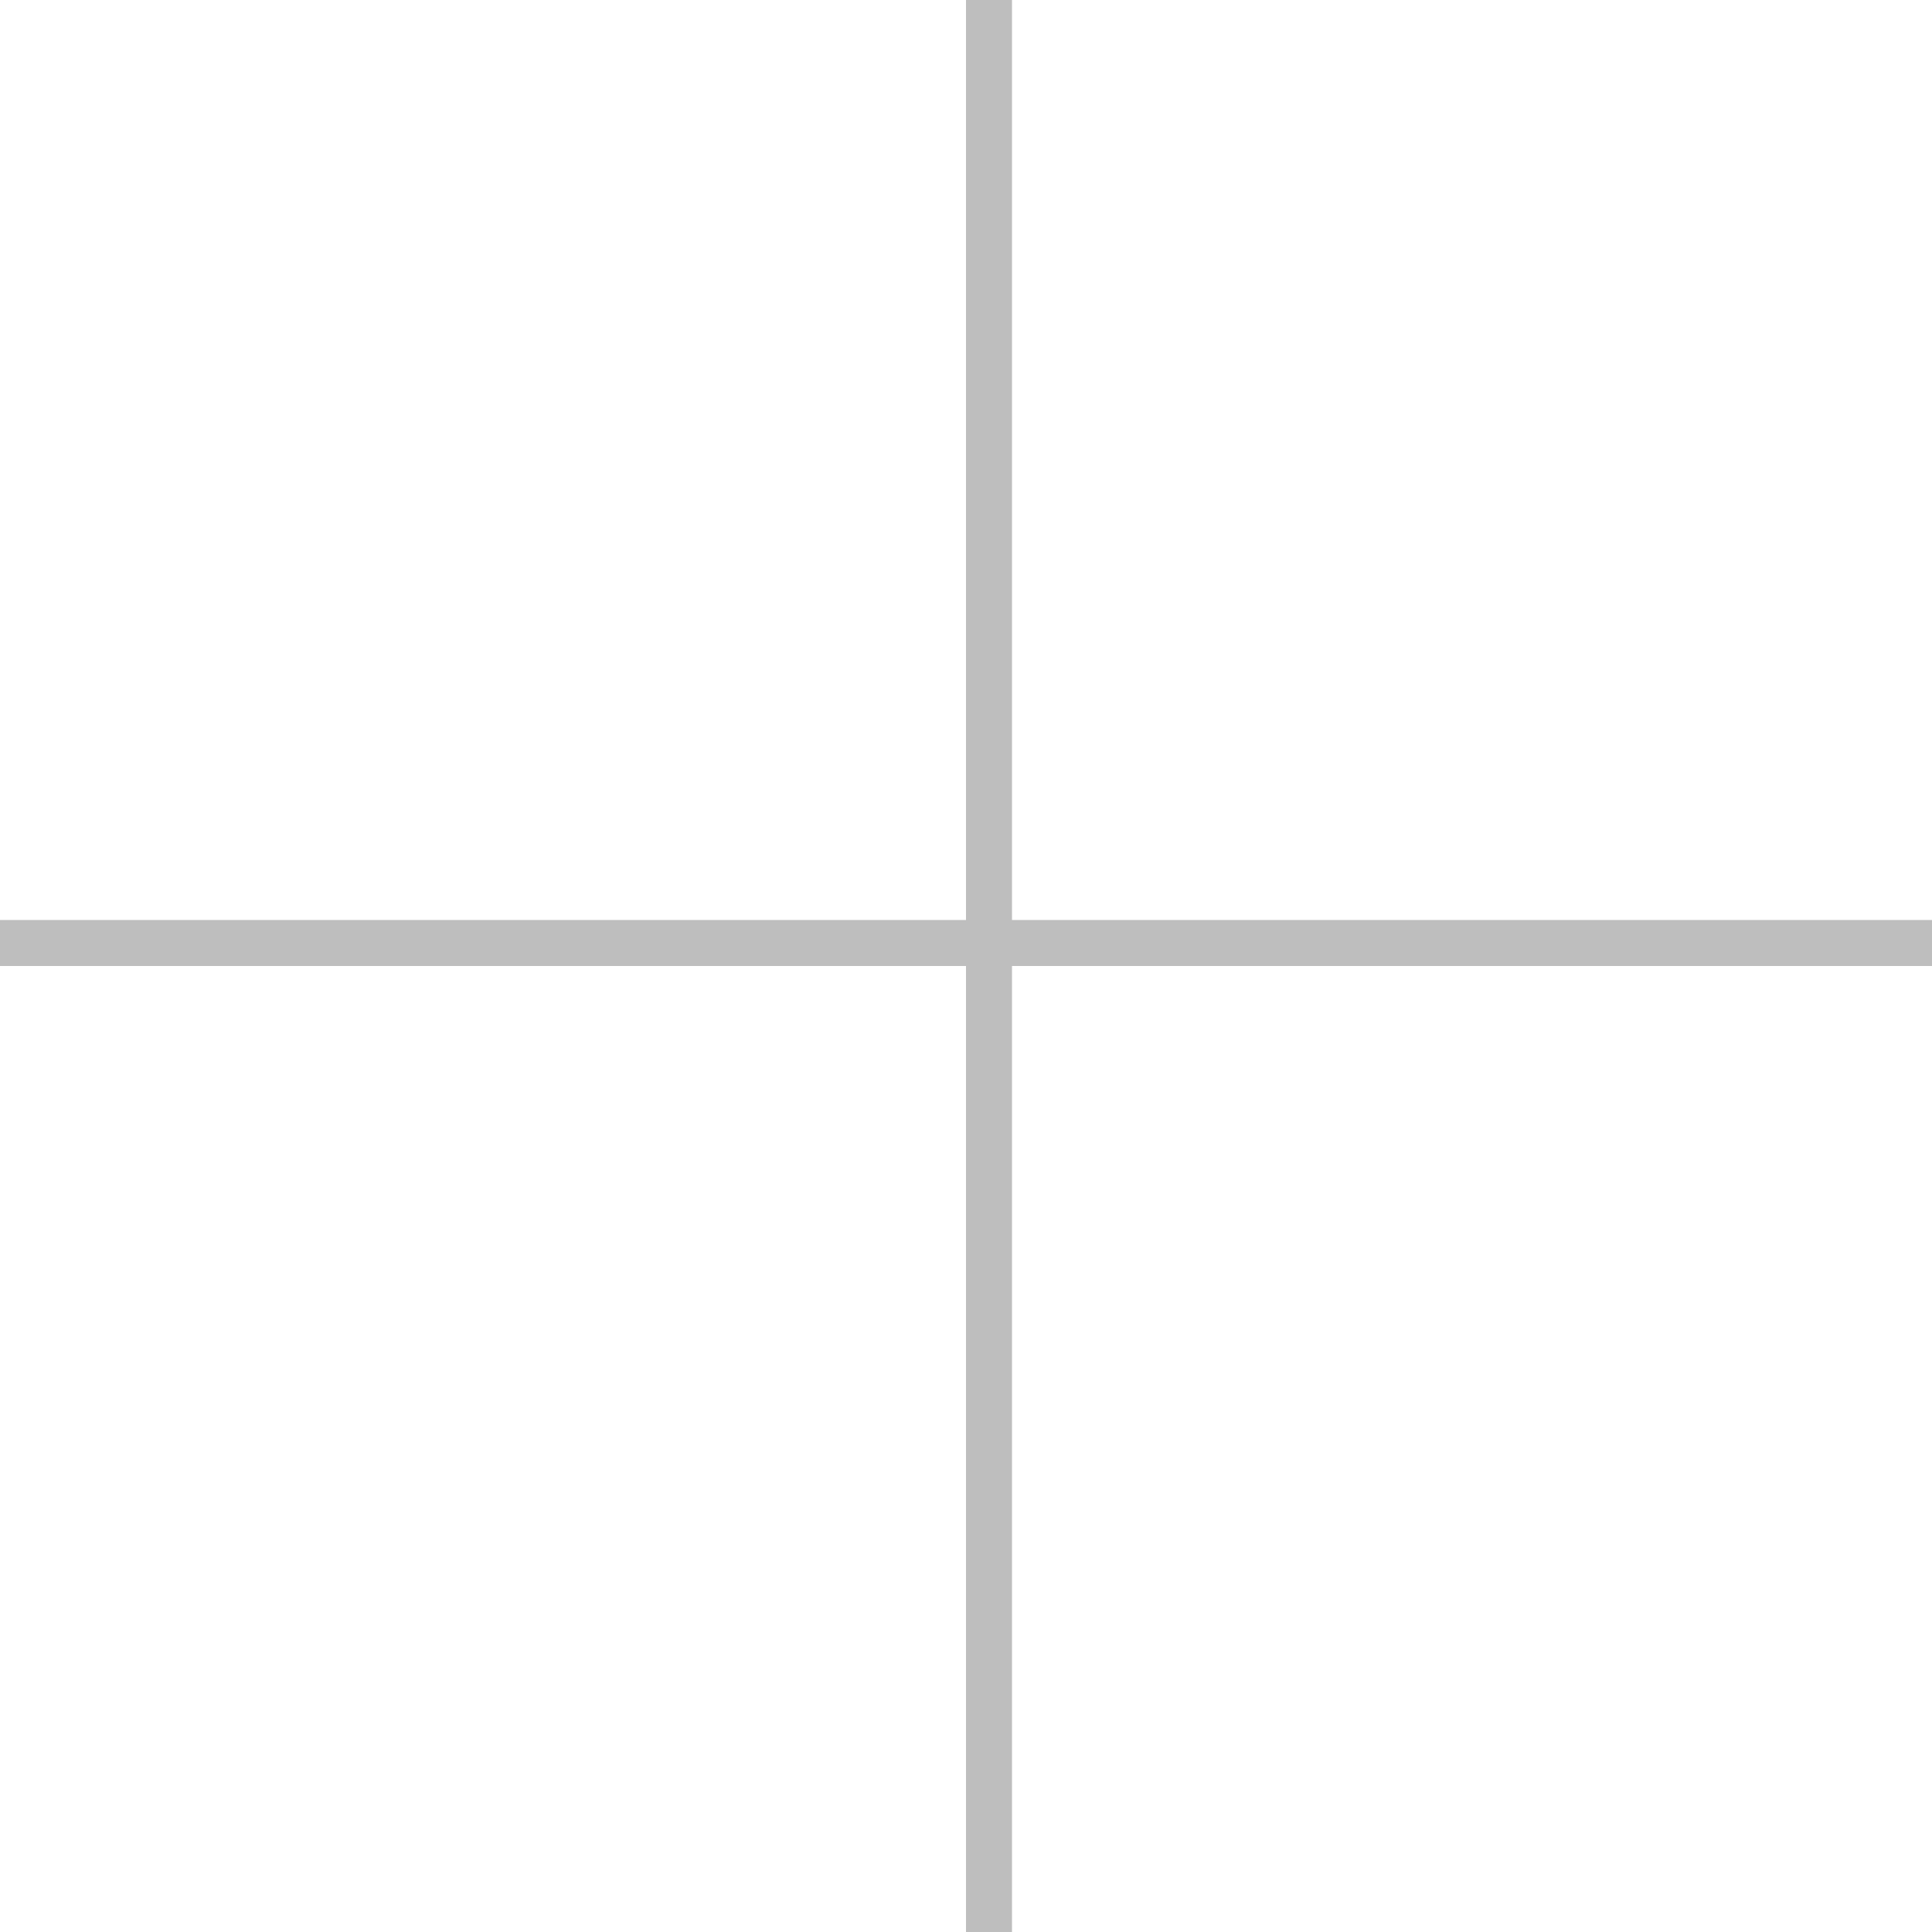
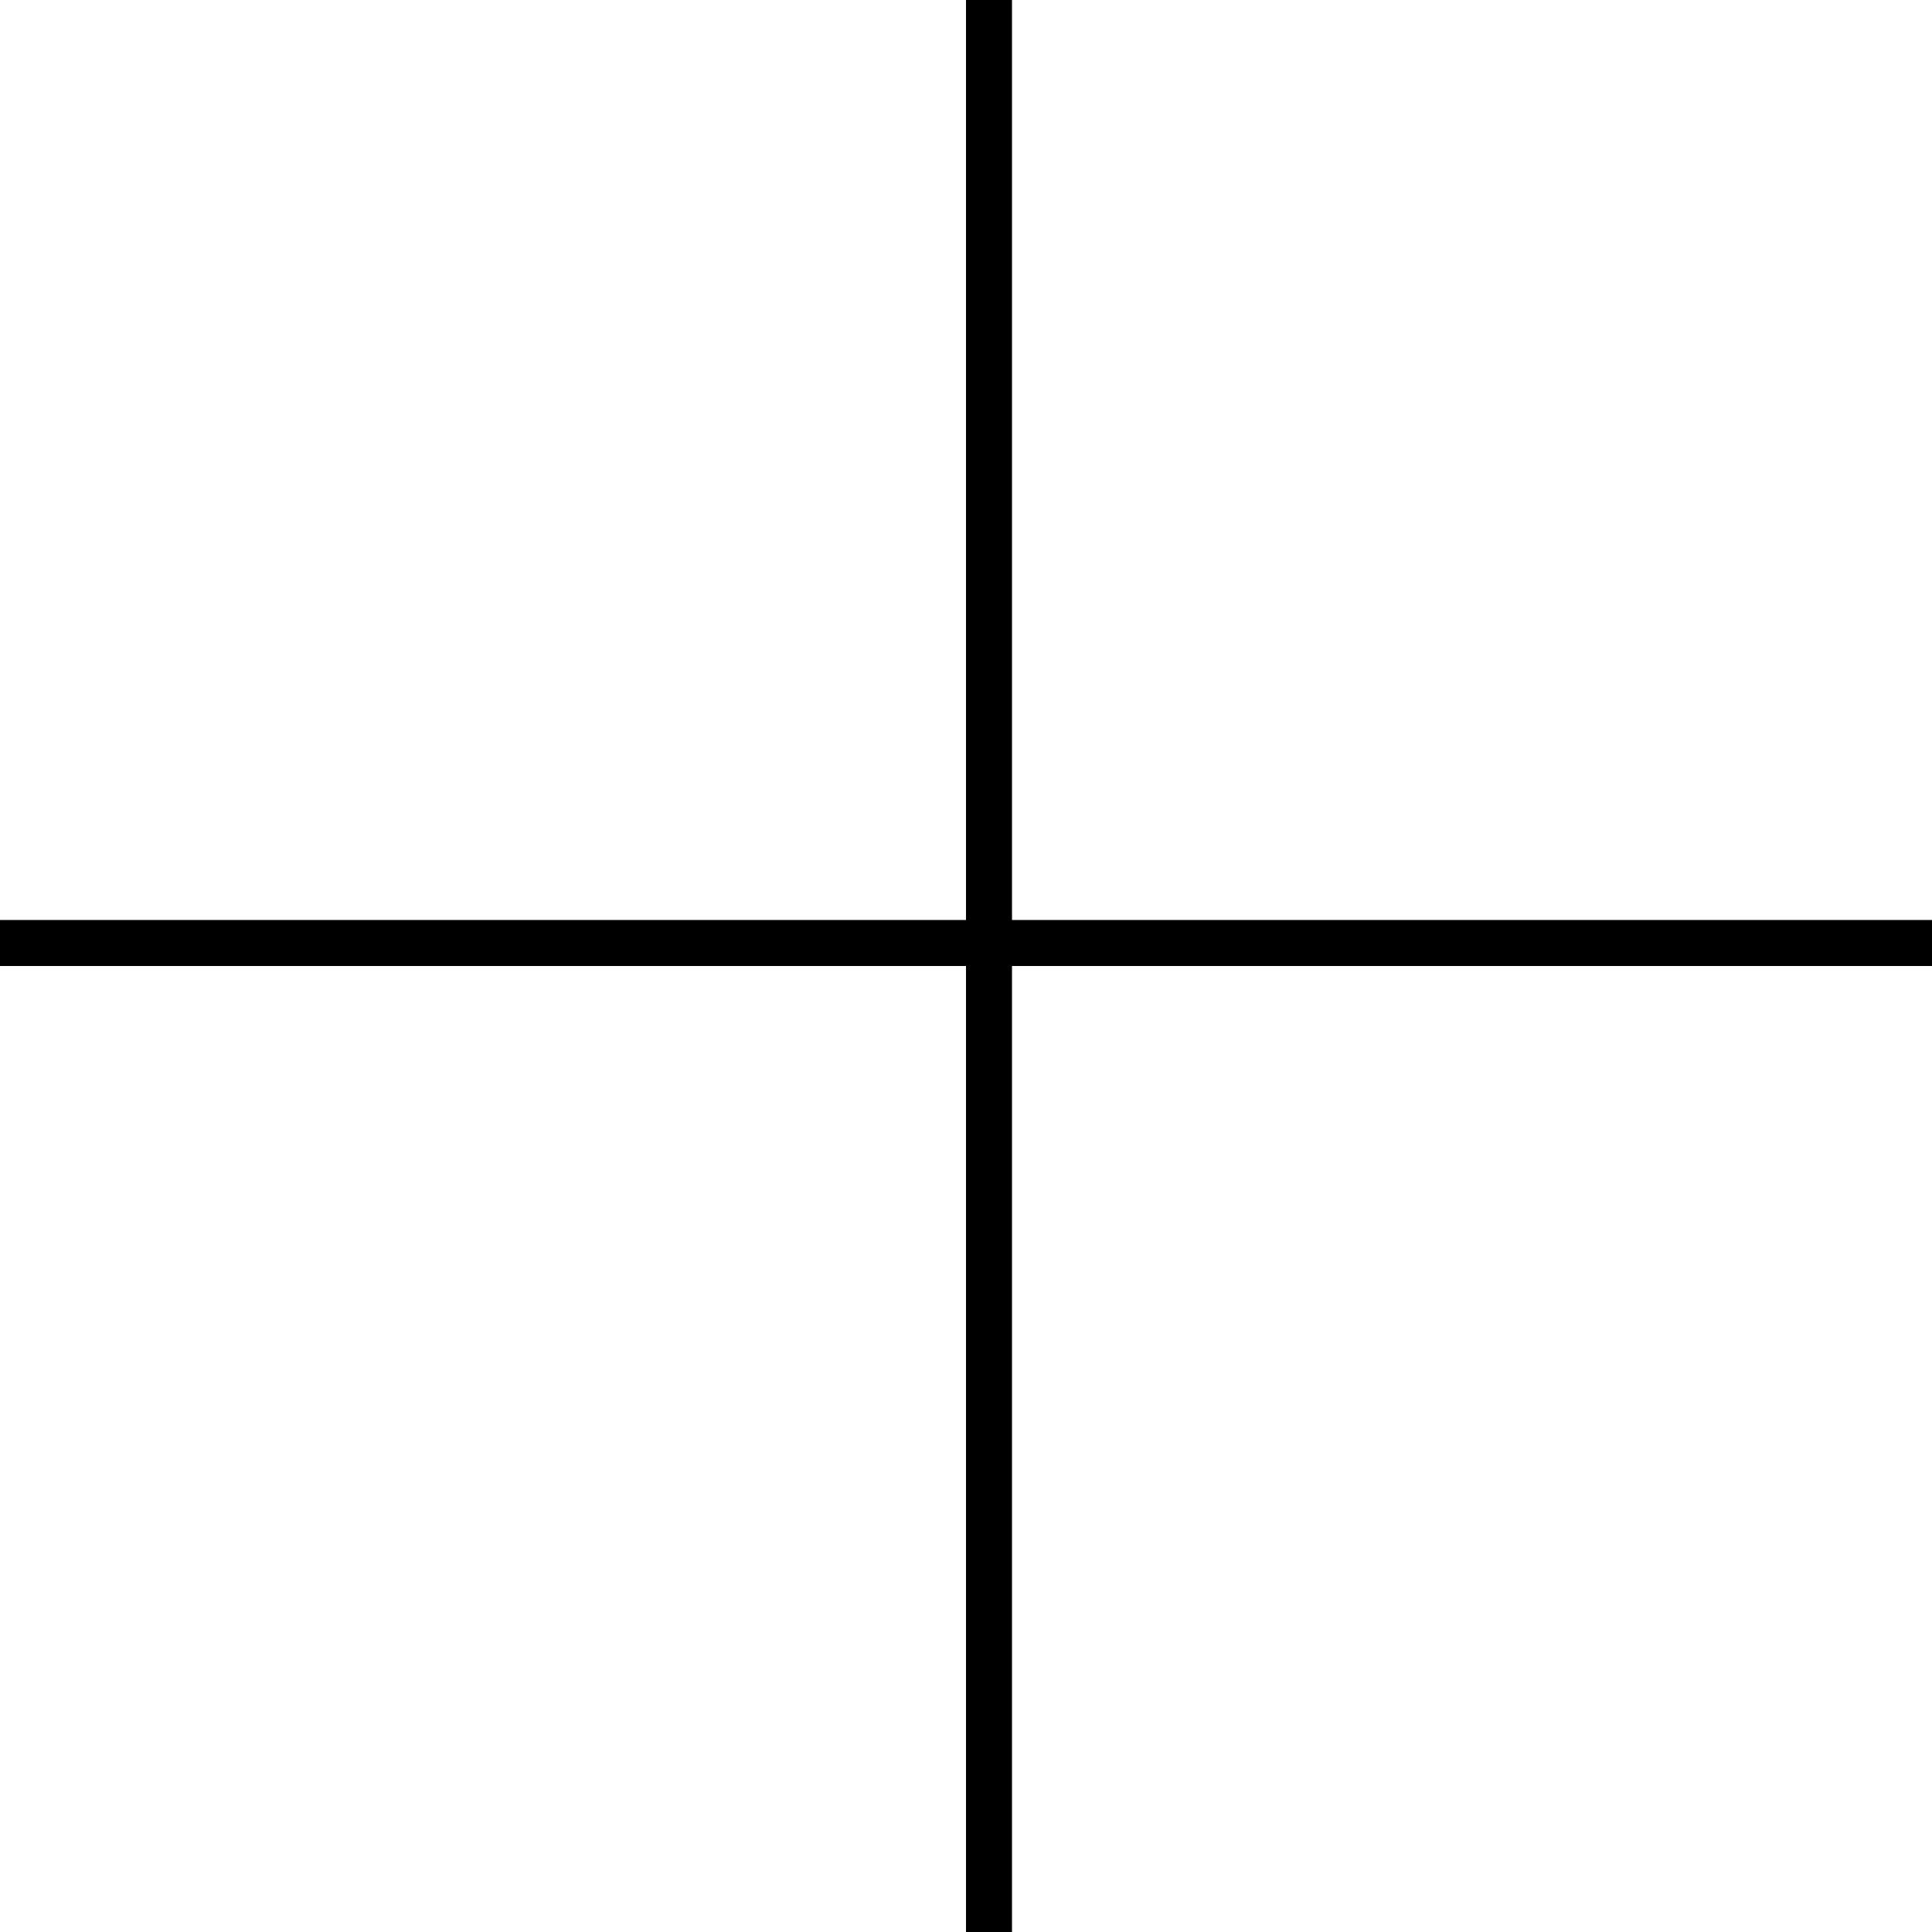
<svg xmlns="http://www.w3.org/2000/svg" width="42" height="42" viewBox="0 0 42 42" fill="none">
-   <line y1="20.5" x2="42" y2="20.5" stroke="#BEBEBE" />
-   <line x1="21.5" y1="2.18557e-08" x2="21.5" y2="42" stroke="#BEBEBE" />
+   <line y1="20.5" x2="42" y2="20.5" stroke="#000" />
+   <line x1="21.5" y1="2.18557e-08" x2="21.5" y2="42" stroke="#000" />
</svg>
